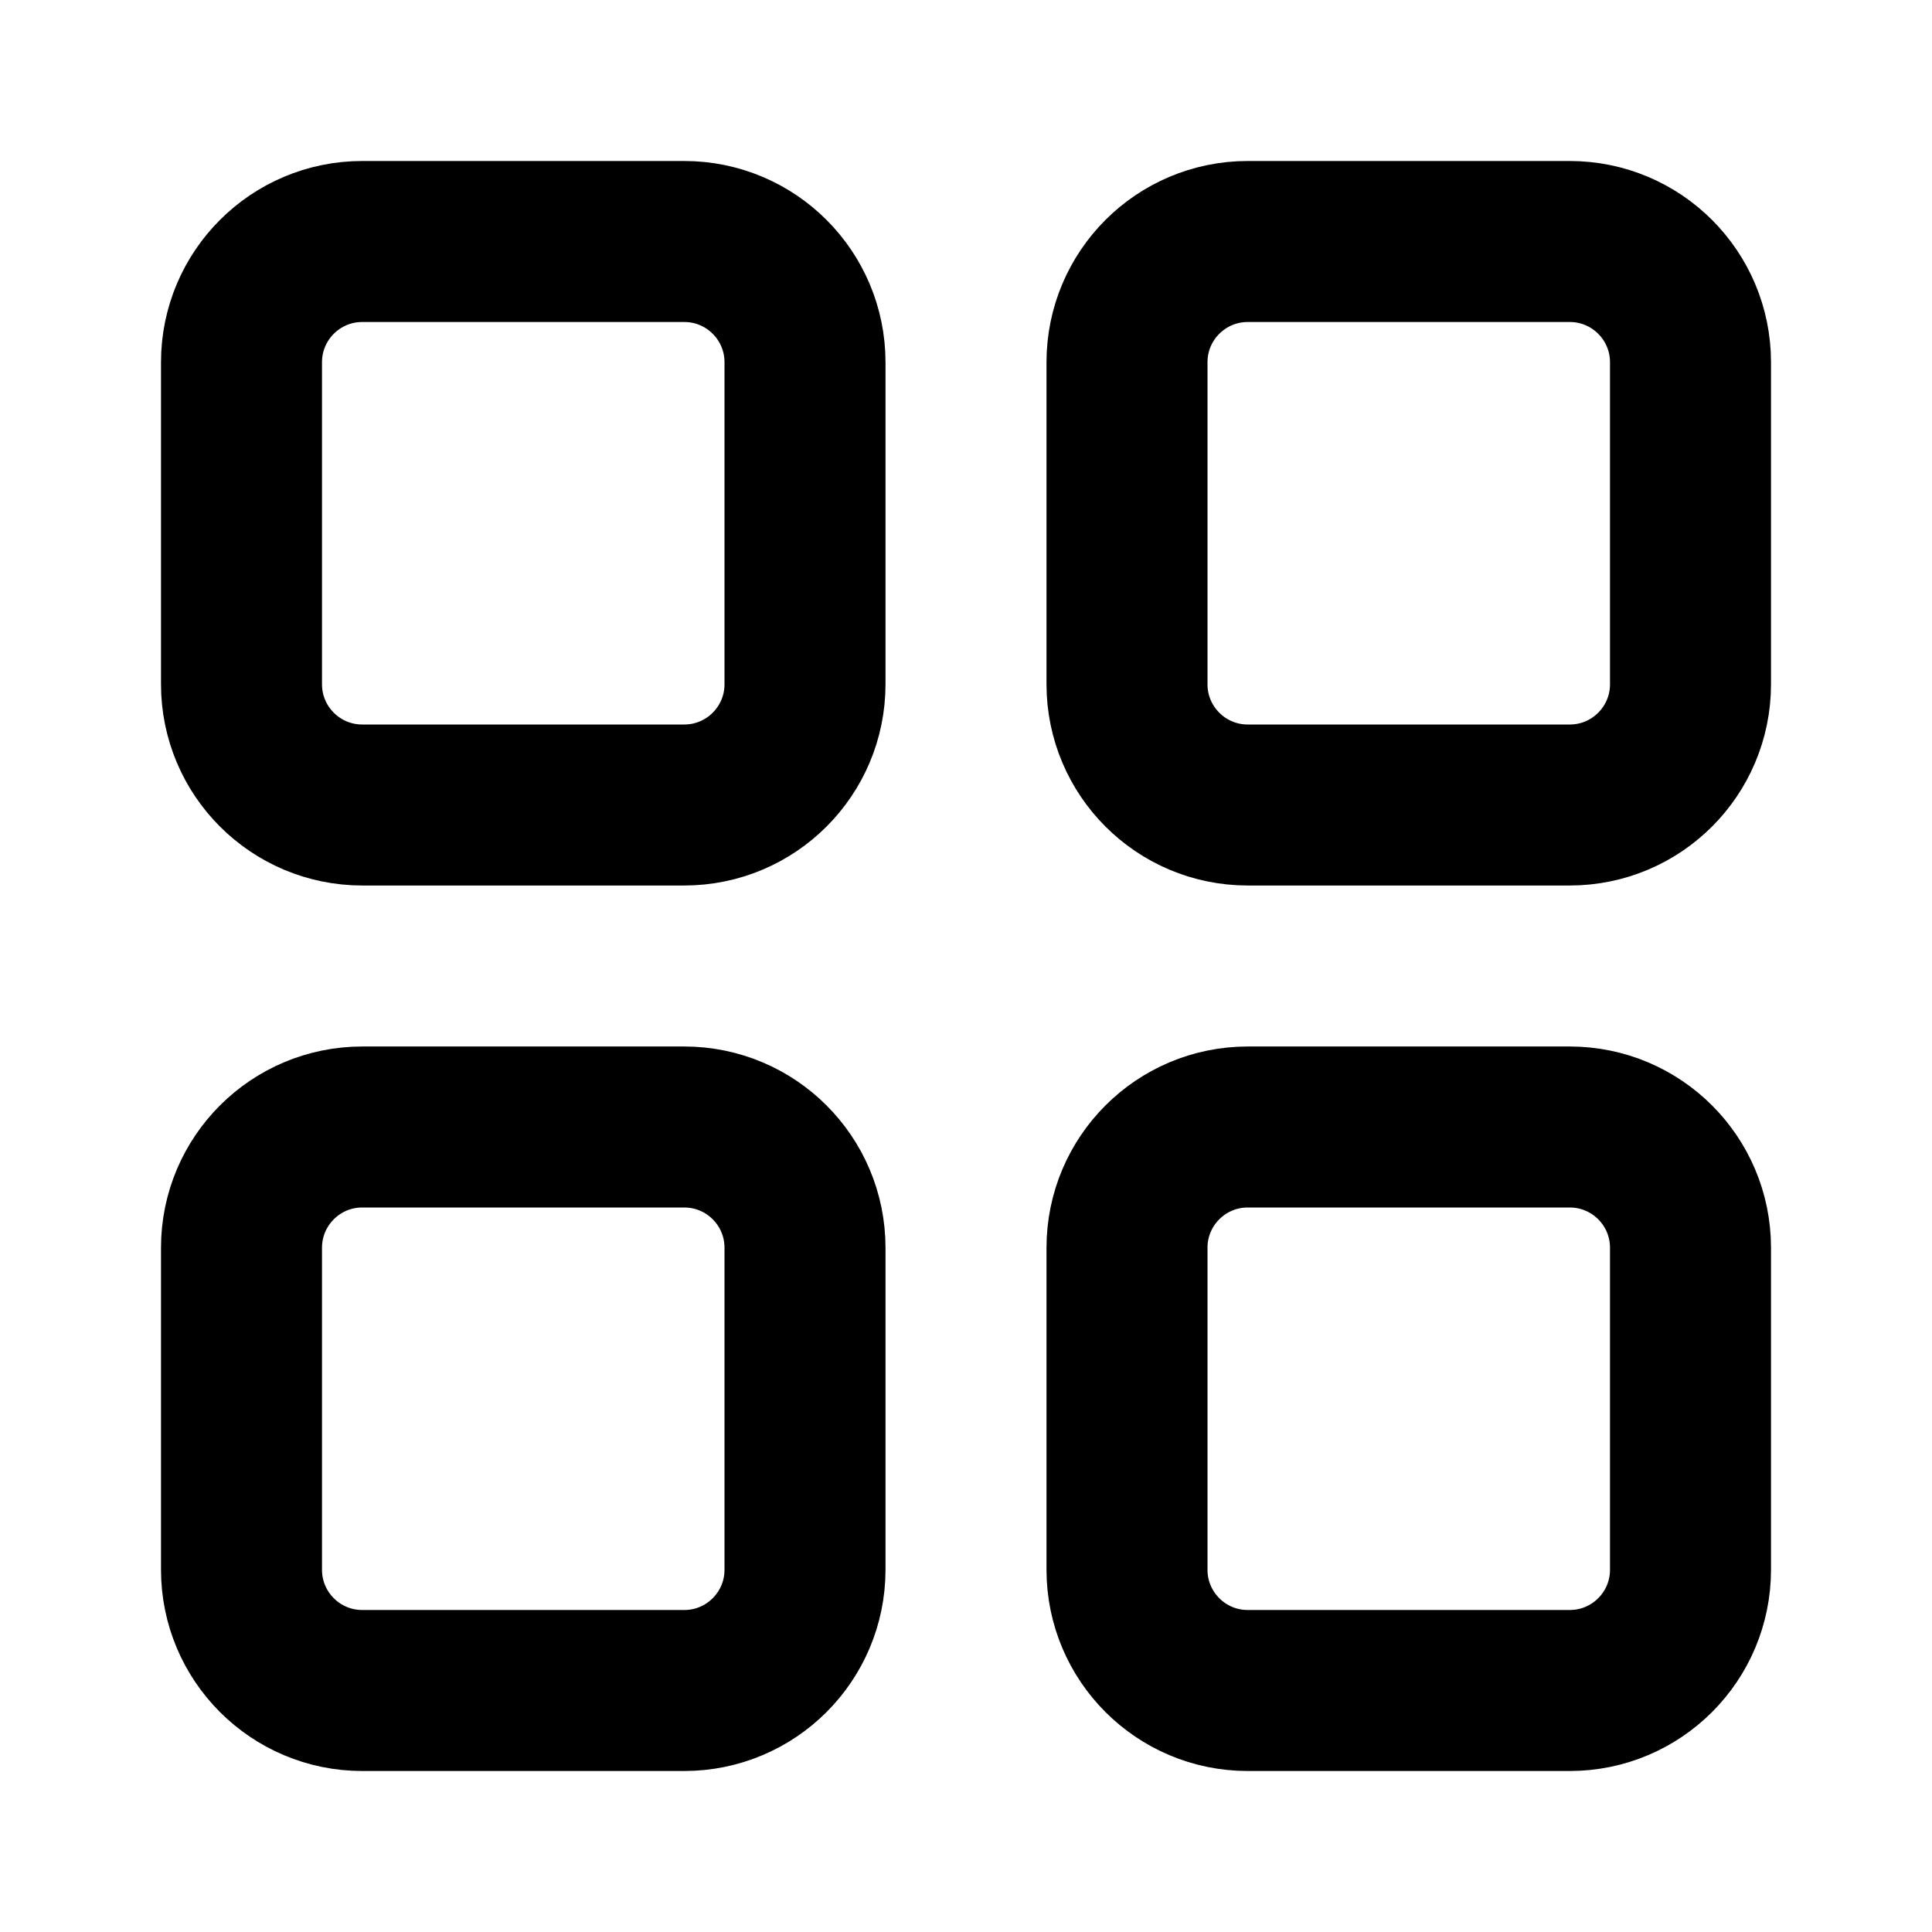
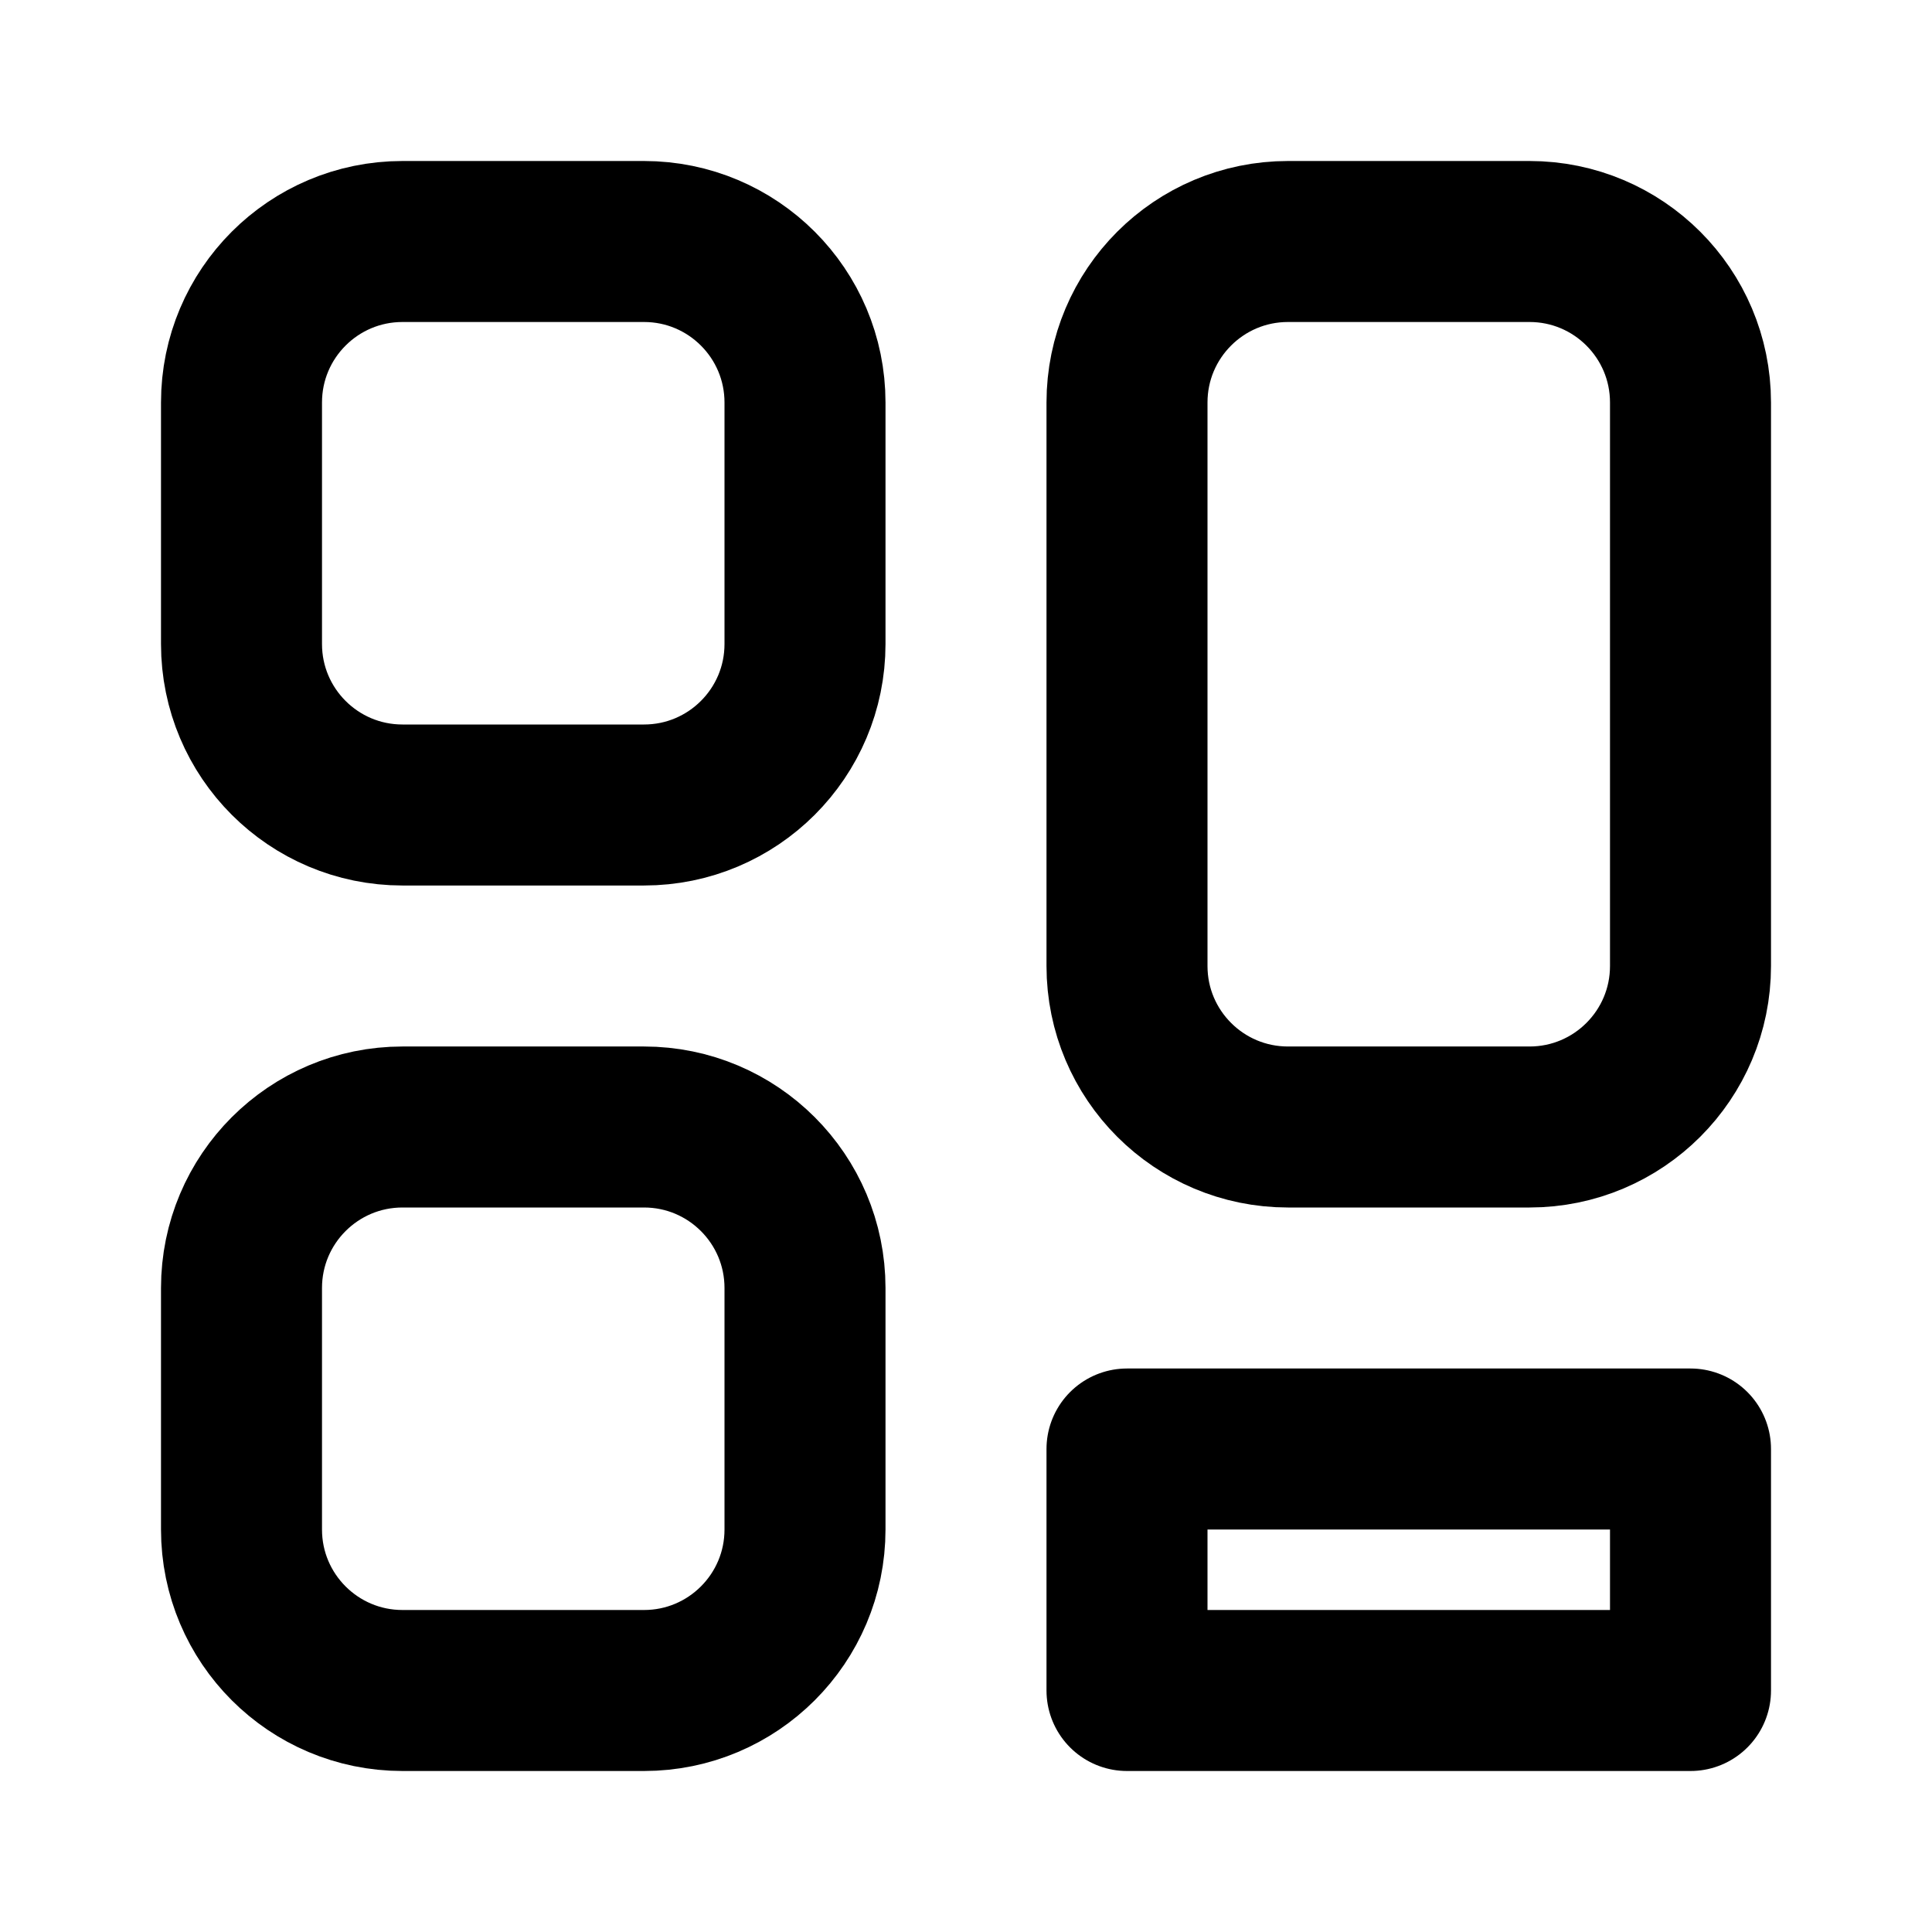
- <svg xmlns="http://www.w3.org/2000/svg" width="24" height="24" viewBox="0 0 24 24" fill="none" stroke="#000000" stroke-width="2" stroke-linejoin="round">
-   <rect x="3" y="3" width="7" height="7" rx="1.5" />
-   <rect x="14" y="3" width="7" height="7" rx="1.5" />
-   <rect x="3" y="14" width="7" height="7" rx="1.5" />
-   <rect x="14" y="14" width="7" height="7" rx="1.5" />
+ <svg xmlns="http://www.w3.org/2000/svg" width="24" height="24" viewBox="0 0 24 24" fill="none" stroke="#000000" stroke-width="2" stroke-linecap="round" stroke-linejoin="round">
+   <rect x="3" y="3" width="7" height="7" rx="2" />
+   <rect x="14" y="3" width="7" height="11" rx="2" />
+   <rect x="3" y="14" width="7" height="7" rx="2" />
+   <path d="M14 18h7v3h-7z" />
</svg>
